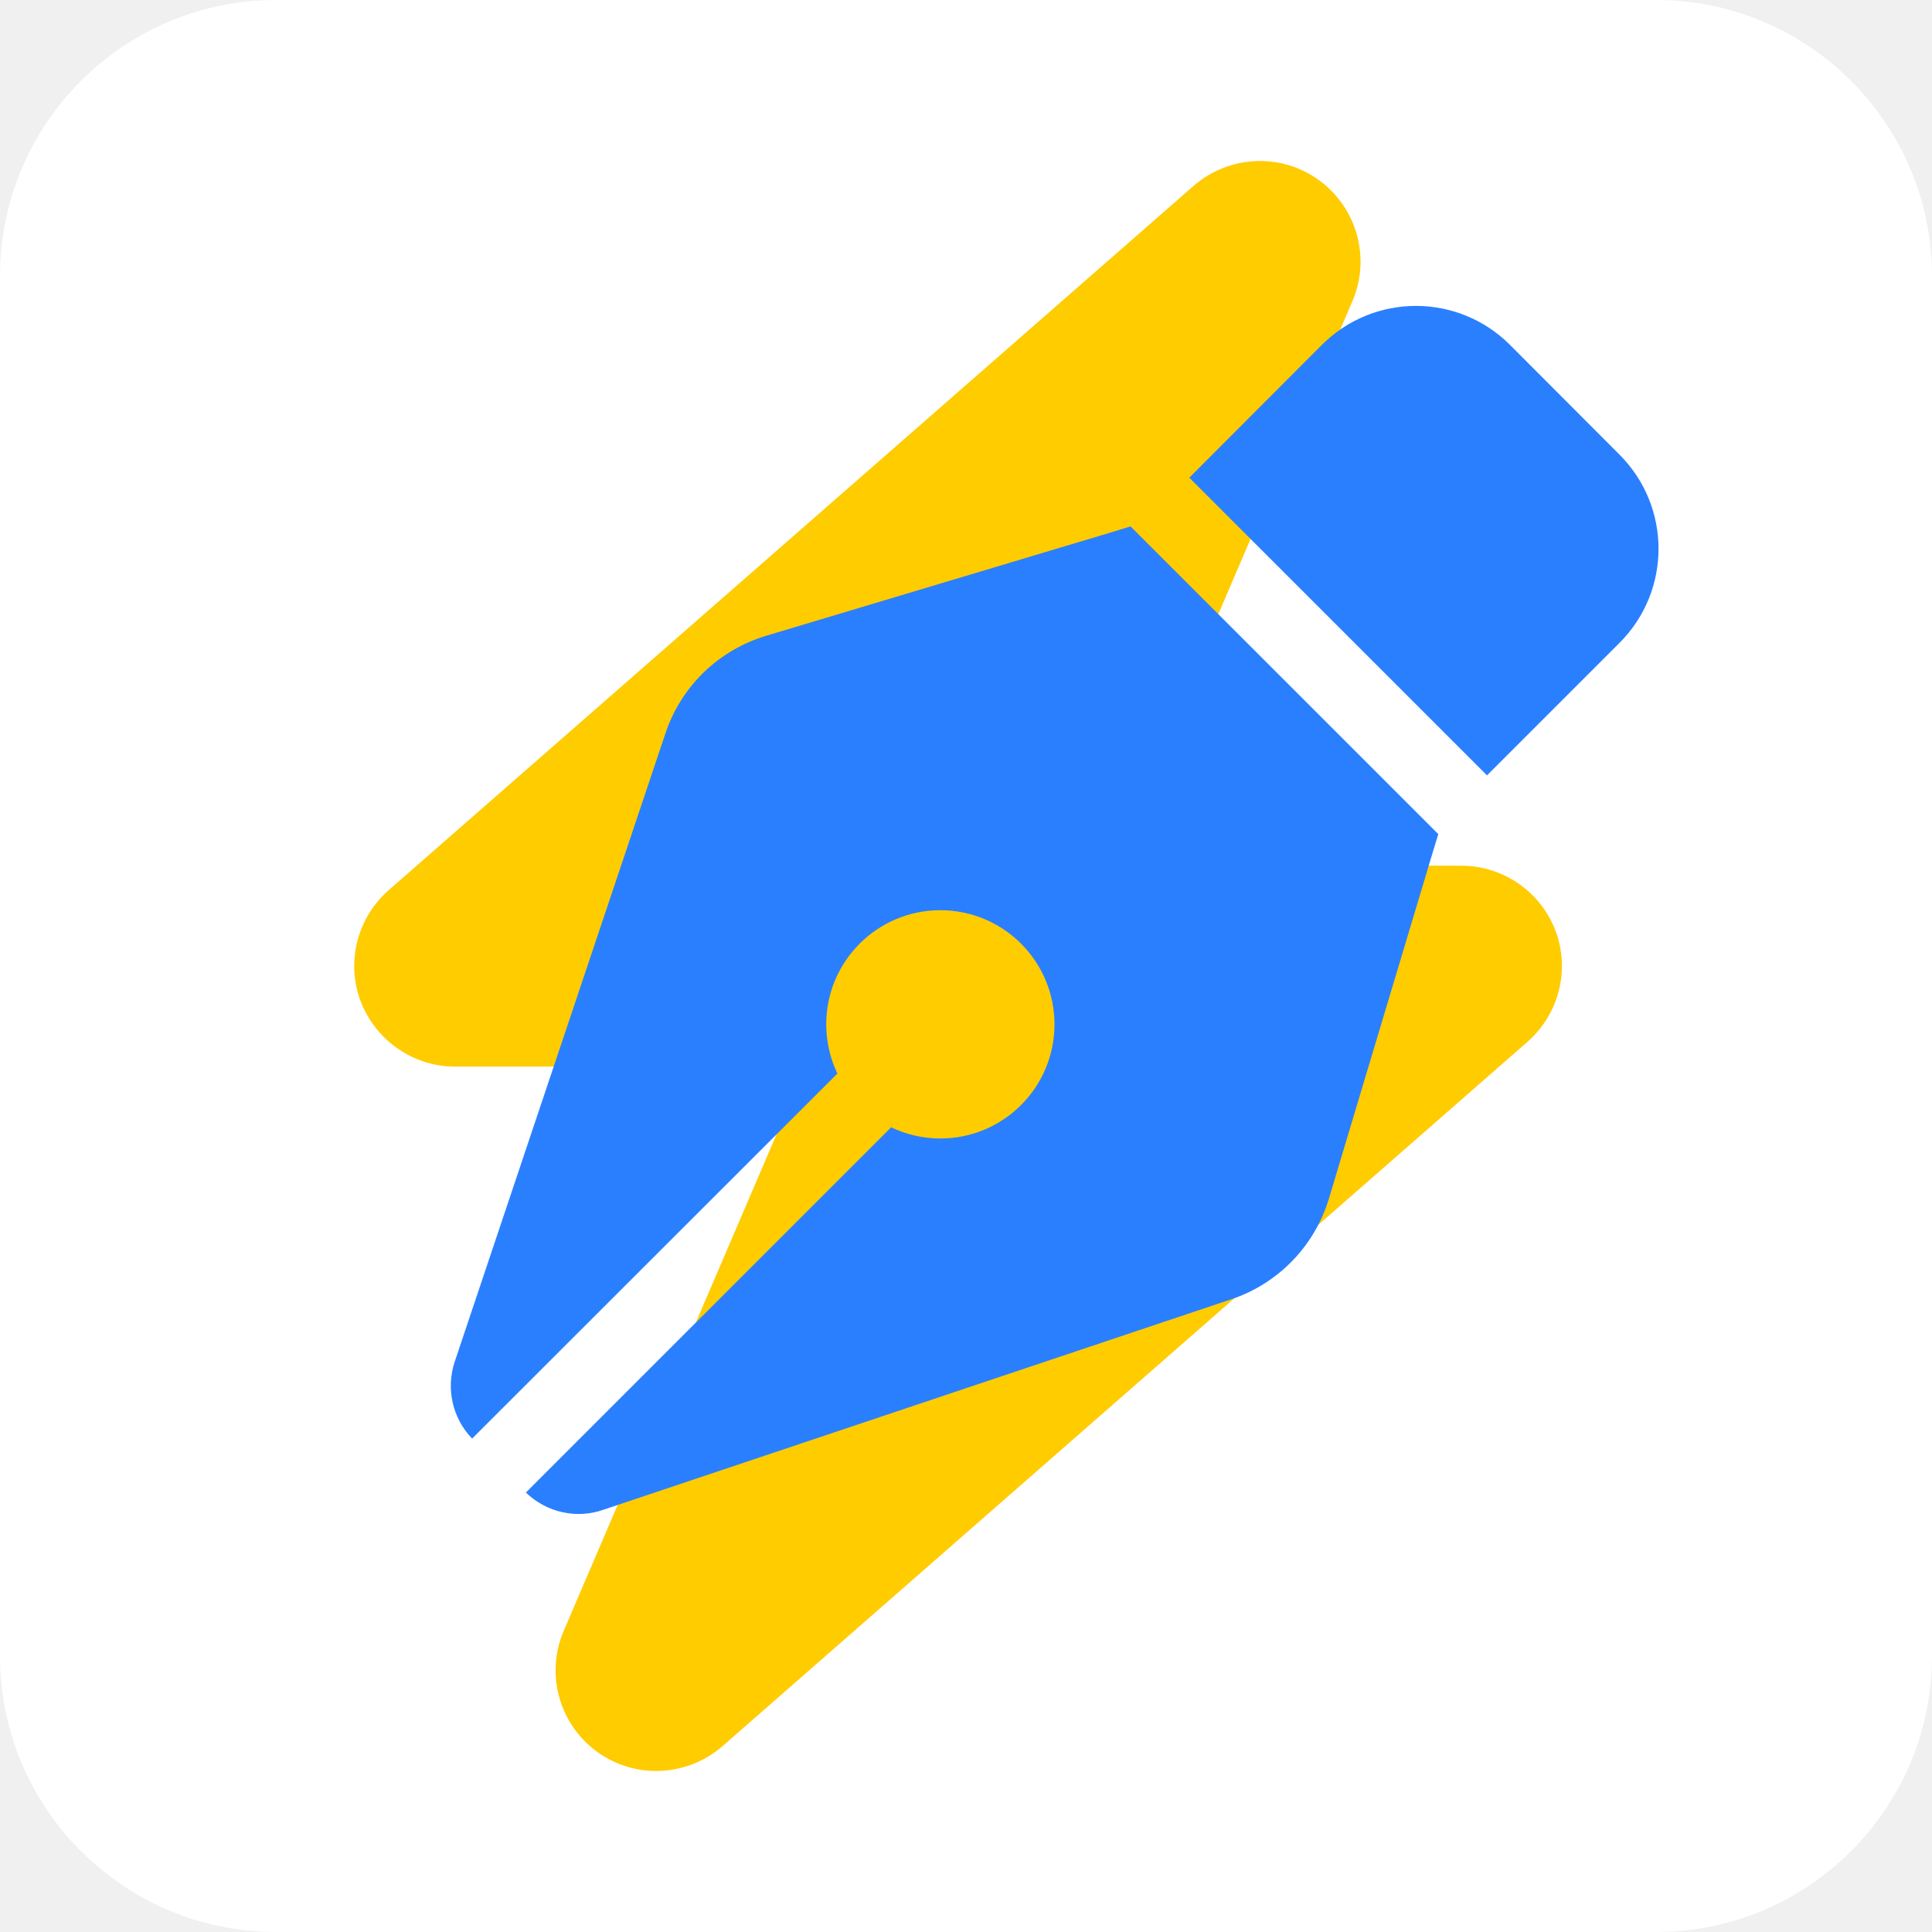
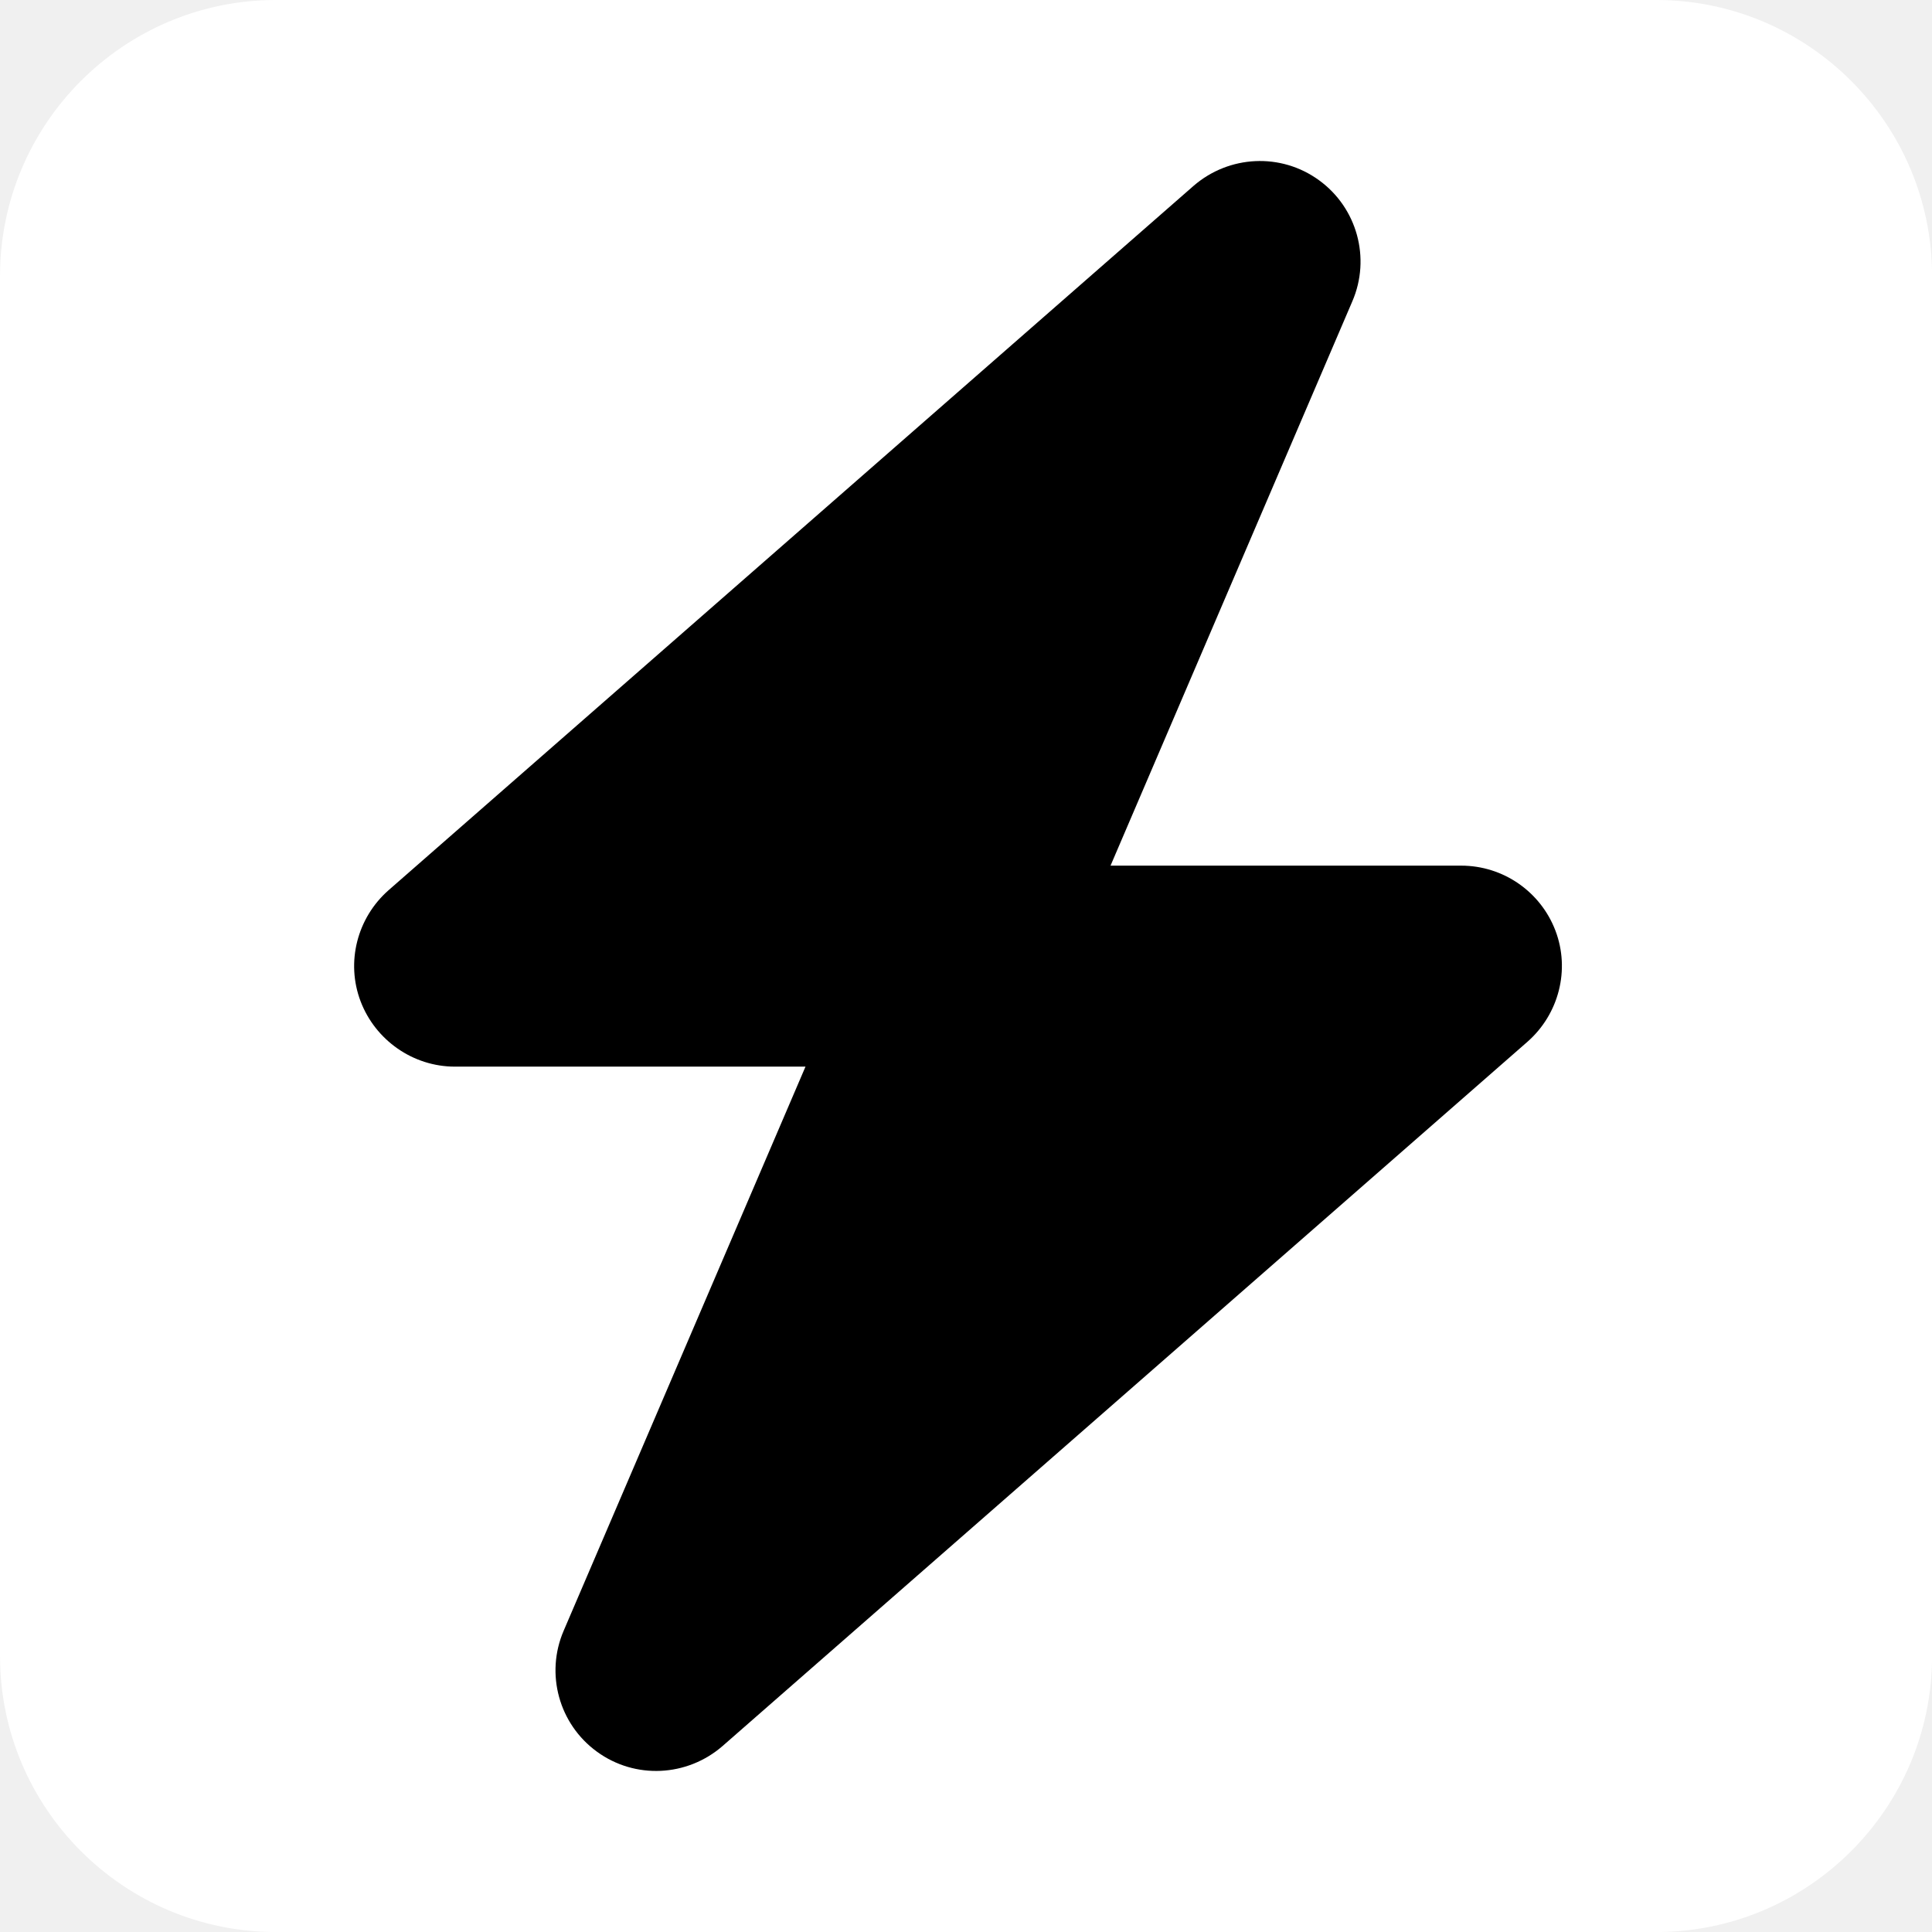
- <svg xmlns="http://www.w3.org/2000/svg" viewBox="0 0 120 120" version="1.1" id="svg2631" width="120" height="120">
-   <defs id="defs2635" />
-   <path d="M 0,17.143 C 0,7.688 7.688,0 17.143,0 H 102.857 C 112.312,0 120,7.688 120,17.143 V 102.857 C 120,112.312 112.312,120 102.857,120 H 17.143 C 7.688,120 0,112.312 0,102.857 Z" id="path7478" style="fill:#ffffff;stroke-width:0.268" />
-   <path d="m 83.998,18.712 c 1.152,-2.676 0.293,-5.801 -2.07,-7.519 -2.363,-1.719 -5.586,-1.562 -7.793,0.352 L 24.137,55.293 c -1.953,1.719 -2.656,4.472 -1.738,6.894 0.918,2.422 3.262,4.062 5.859,4.062 h 21.777 l -15.019,35.038 c -1.152,2.676 -0.293,5.801 2.07,7.519 2.363,1.719 5.586,1.562 7.793,-0.352 L 94.877,64.707 c 1.953,-1.719 2.656,-4.472 1.738,-6.894 -0.918,-2.422 -3.242,-4.043 -5.859,-4.043 H 68.979 Z" id="path5145" style="fill:#ffcc00;stroke-width:0.195" />
-   <path d="m 82.097,21.428 -8.227,8.241 18.491,18.491 8.227,-8.227 c 3.235,-3.235 3.235,-8.463 0,-11.697 l -6.794,-6.809 c -3.235,-3.235 -8.463,-3.235 -11.697,0 z m -11.875,11.269 -1.359,0.414 -21.283,6.38 c -2.939,0.886 -5.273,3.131 -6.248,6.056 L 28.247,84.567 c -0.561,1.669 -0.148,3.53 1.078,4.785 L 52.012,66.681 C 51.569,65.751 51.318,64.717 51.318,63.624 c 0,-3.914 3.175,-7.089 7.089,-7.089 3.914,0 7.089,3.175 7.089,7.089 0,3.914 -3.175,7.089 -7.089,7.089 -1.093,0 -2.127,-0.251 -3.057,-0.694 l -22.686,22.686 c 1.27,1.226 3.116,1.654 4.785,1.078 L 76.485,80.698 c 2.91,-0.975 5.169,-3.308 6.056,-6.248 l 6.38,-21.283 0.414,-1.359 z" id="path2629" style="fill:#2a7fff;stroke-width:0.148" />
+ <svg xmlns="http://www.w3.org/2000/svg" width="31.75mm" height="31.75mm" viewBox="0 0 31.75 31.75" version="1.1" id="svg2166">
+   <defs id="defs2163" />
+   <g id="layer1" transform="translate(77.1723,-69.86824)">
+     <path d="m -77.172,74.404 c 0,-2.502 2.034,-4.536 4.536,-4.536 h 22.679 c 2.502,0 4.536,2.034 4.536,4.536 v 22.679 c 0,2.502 -2.034,4.536 -4.536,4.536 h -22.679 c -2.502,0 -4.536,-2.034 -4.536,-4.536 z" id="path7478" style="fill:#ffffff;stroke-width:0.071" />
+     <path d="m -54.948,74.819 c 0.305,-0.708 0.078,-1.535 -0.548,-1.989 -0.625,-0.455 -1.478,-0.413 -2.062,0.093 l -13.229,11.575 c -0.517,0.455 -0.703,1.183 -0.46,1.824 0.243,0.641 0.863,1.075 1.55,1.075 h 5.762 l -3.974,9.27 c -0.305,0.708 -0.078,1.535 0.548,1.989 0.625,0.455 1.478,0.413 2.062,-0.093 l 13.229,-11.575 c 0.517,-0.455 0.703,-1.183 0.46,-1.824 -0.243,-0.641 -0.858,-1.07 -1.55,-1.07 h -5.762 z" id="path5145" style="fill:#000000;stroke-width:0.052" />
+   </g>
</svg>
